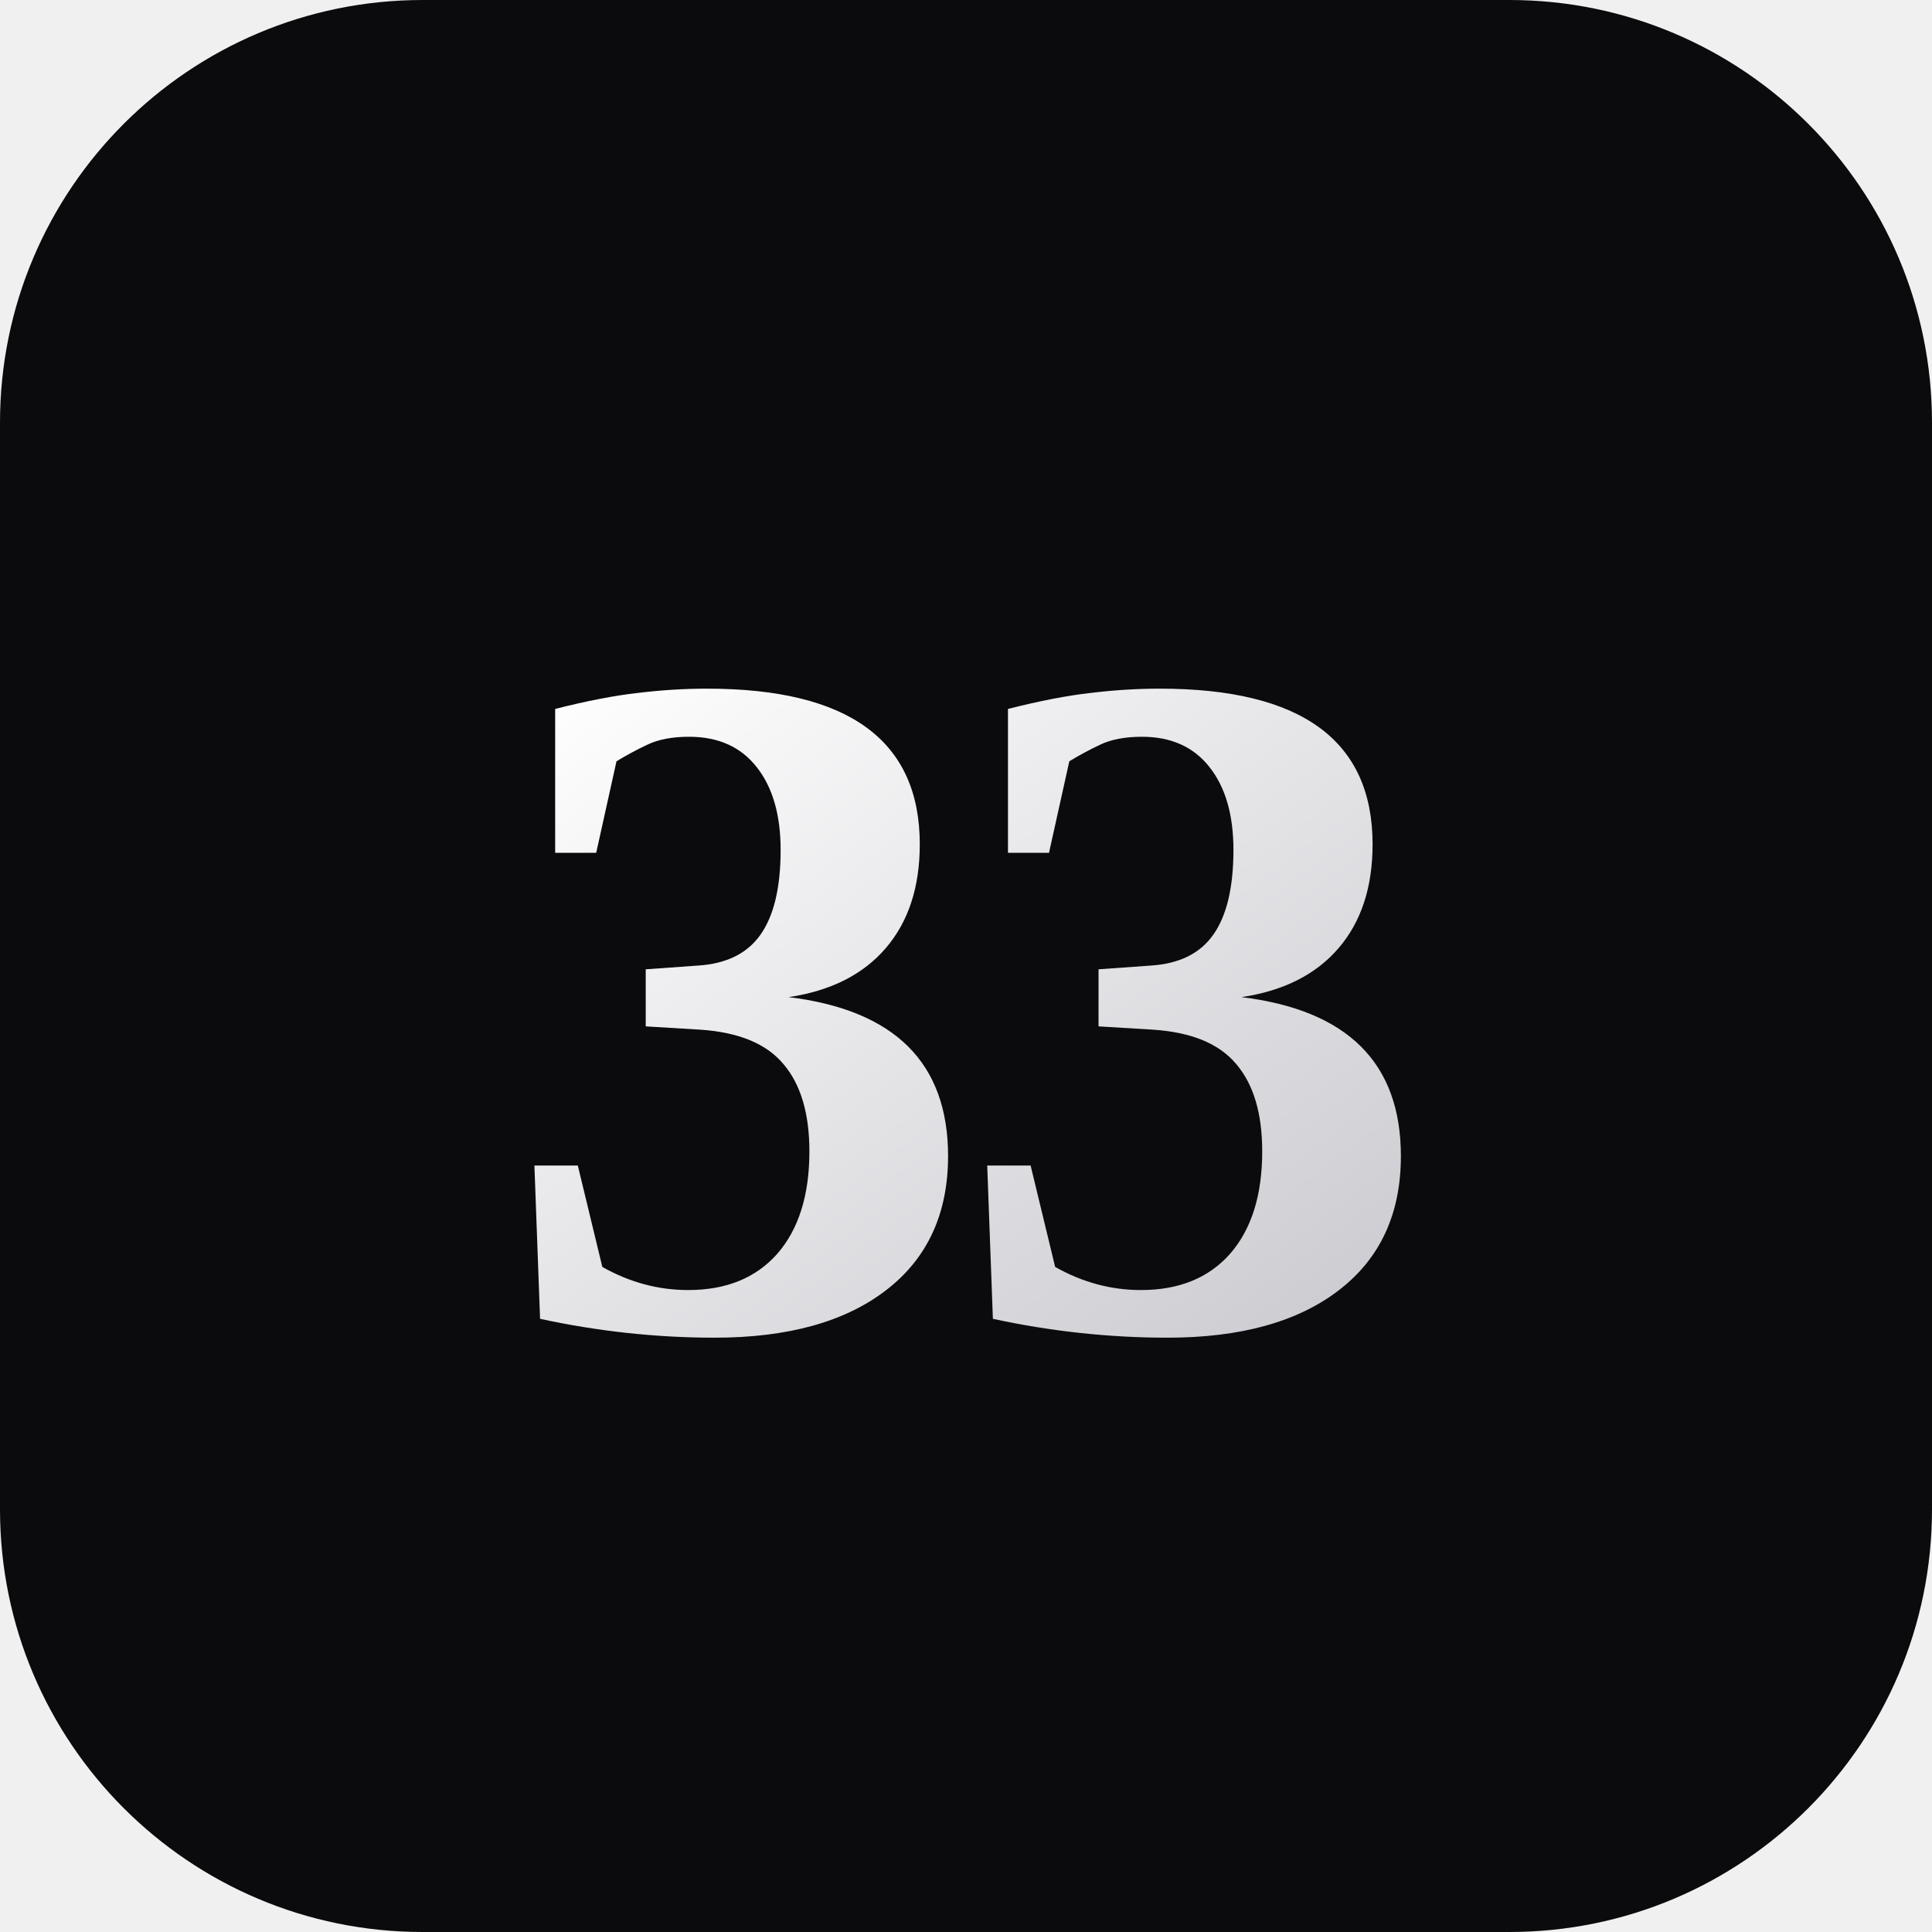
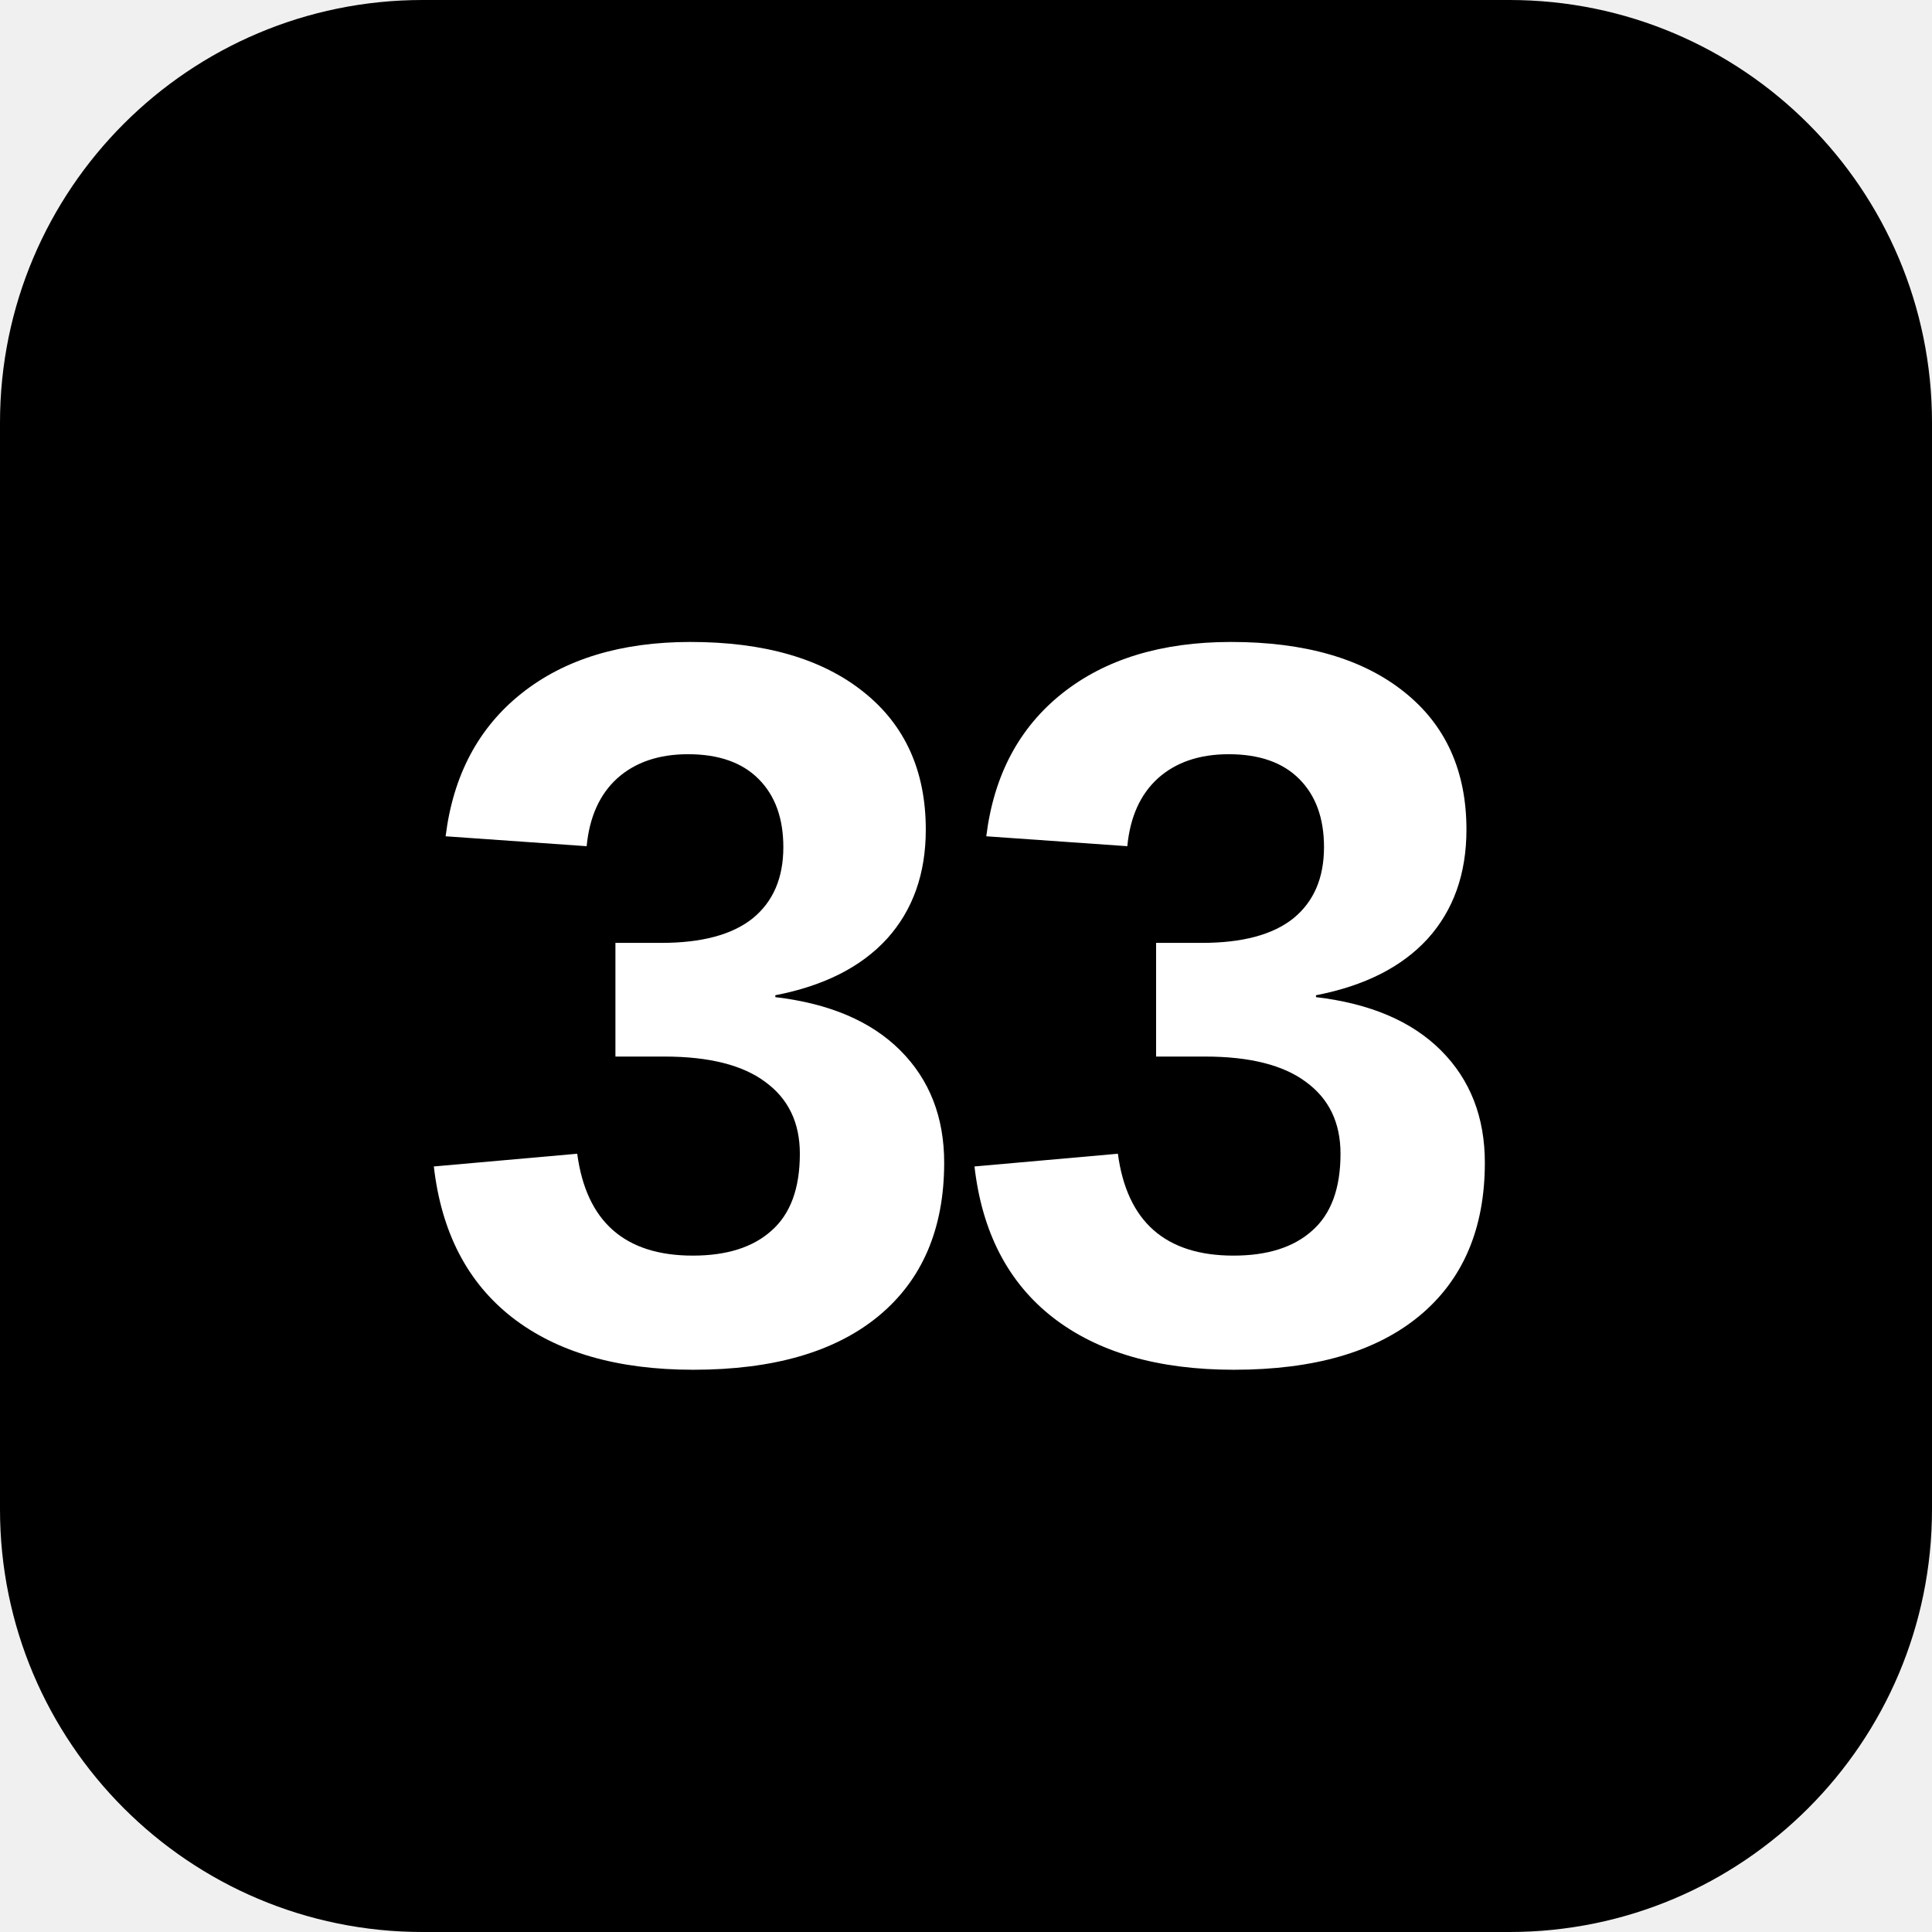
<svg xmlns="http://www.w3.org/2000/svg" viewBox="0 0 64 64">
-   <defs>
-     <linearGradient id="g" x1="0" y1="0" x2="1" y2="1">
-       <stop offset="0" stop-color="#ffffff" />
-       <stop offset="1" stop-color="#c9c9cf" />
-     </linearGradient>
-   </defs>
-   <rect width="64" height="64" rx="14" fill="#0b0b0d" />
-   <text x="32" y="44" font-family="Georgia, 'Times New Roman', serif" font-size="32" font-weight="700" fill="url(#g)" text-anchor="middle" letter-spacing="-1">33</text>
+   <rect width="64" height="64" rx="14" fill="#000000" />
+   <text x="32" y="45" text-anchor="middle" font-family="'Arial Black', 'Helvetica Neue', Arial, sans-serif" font-weight="900" font-size="34" letter-spacing="-1" fill="#ffffff">33</text>
</svg>
